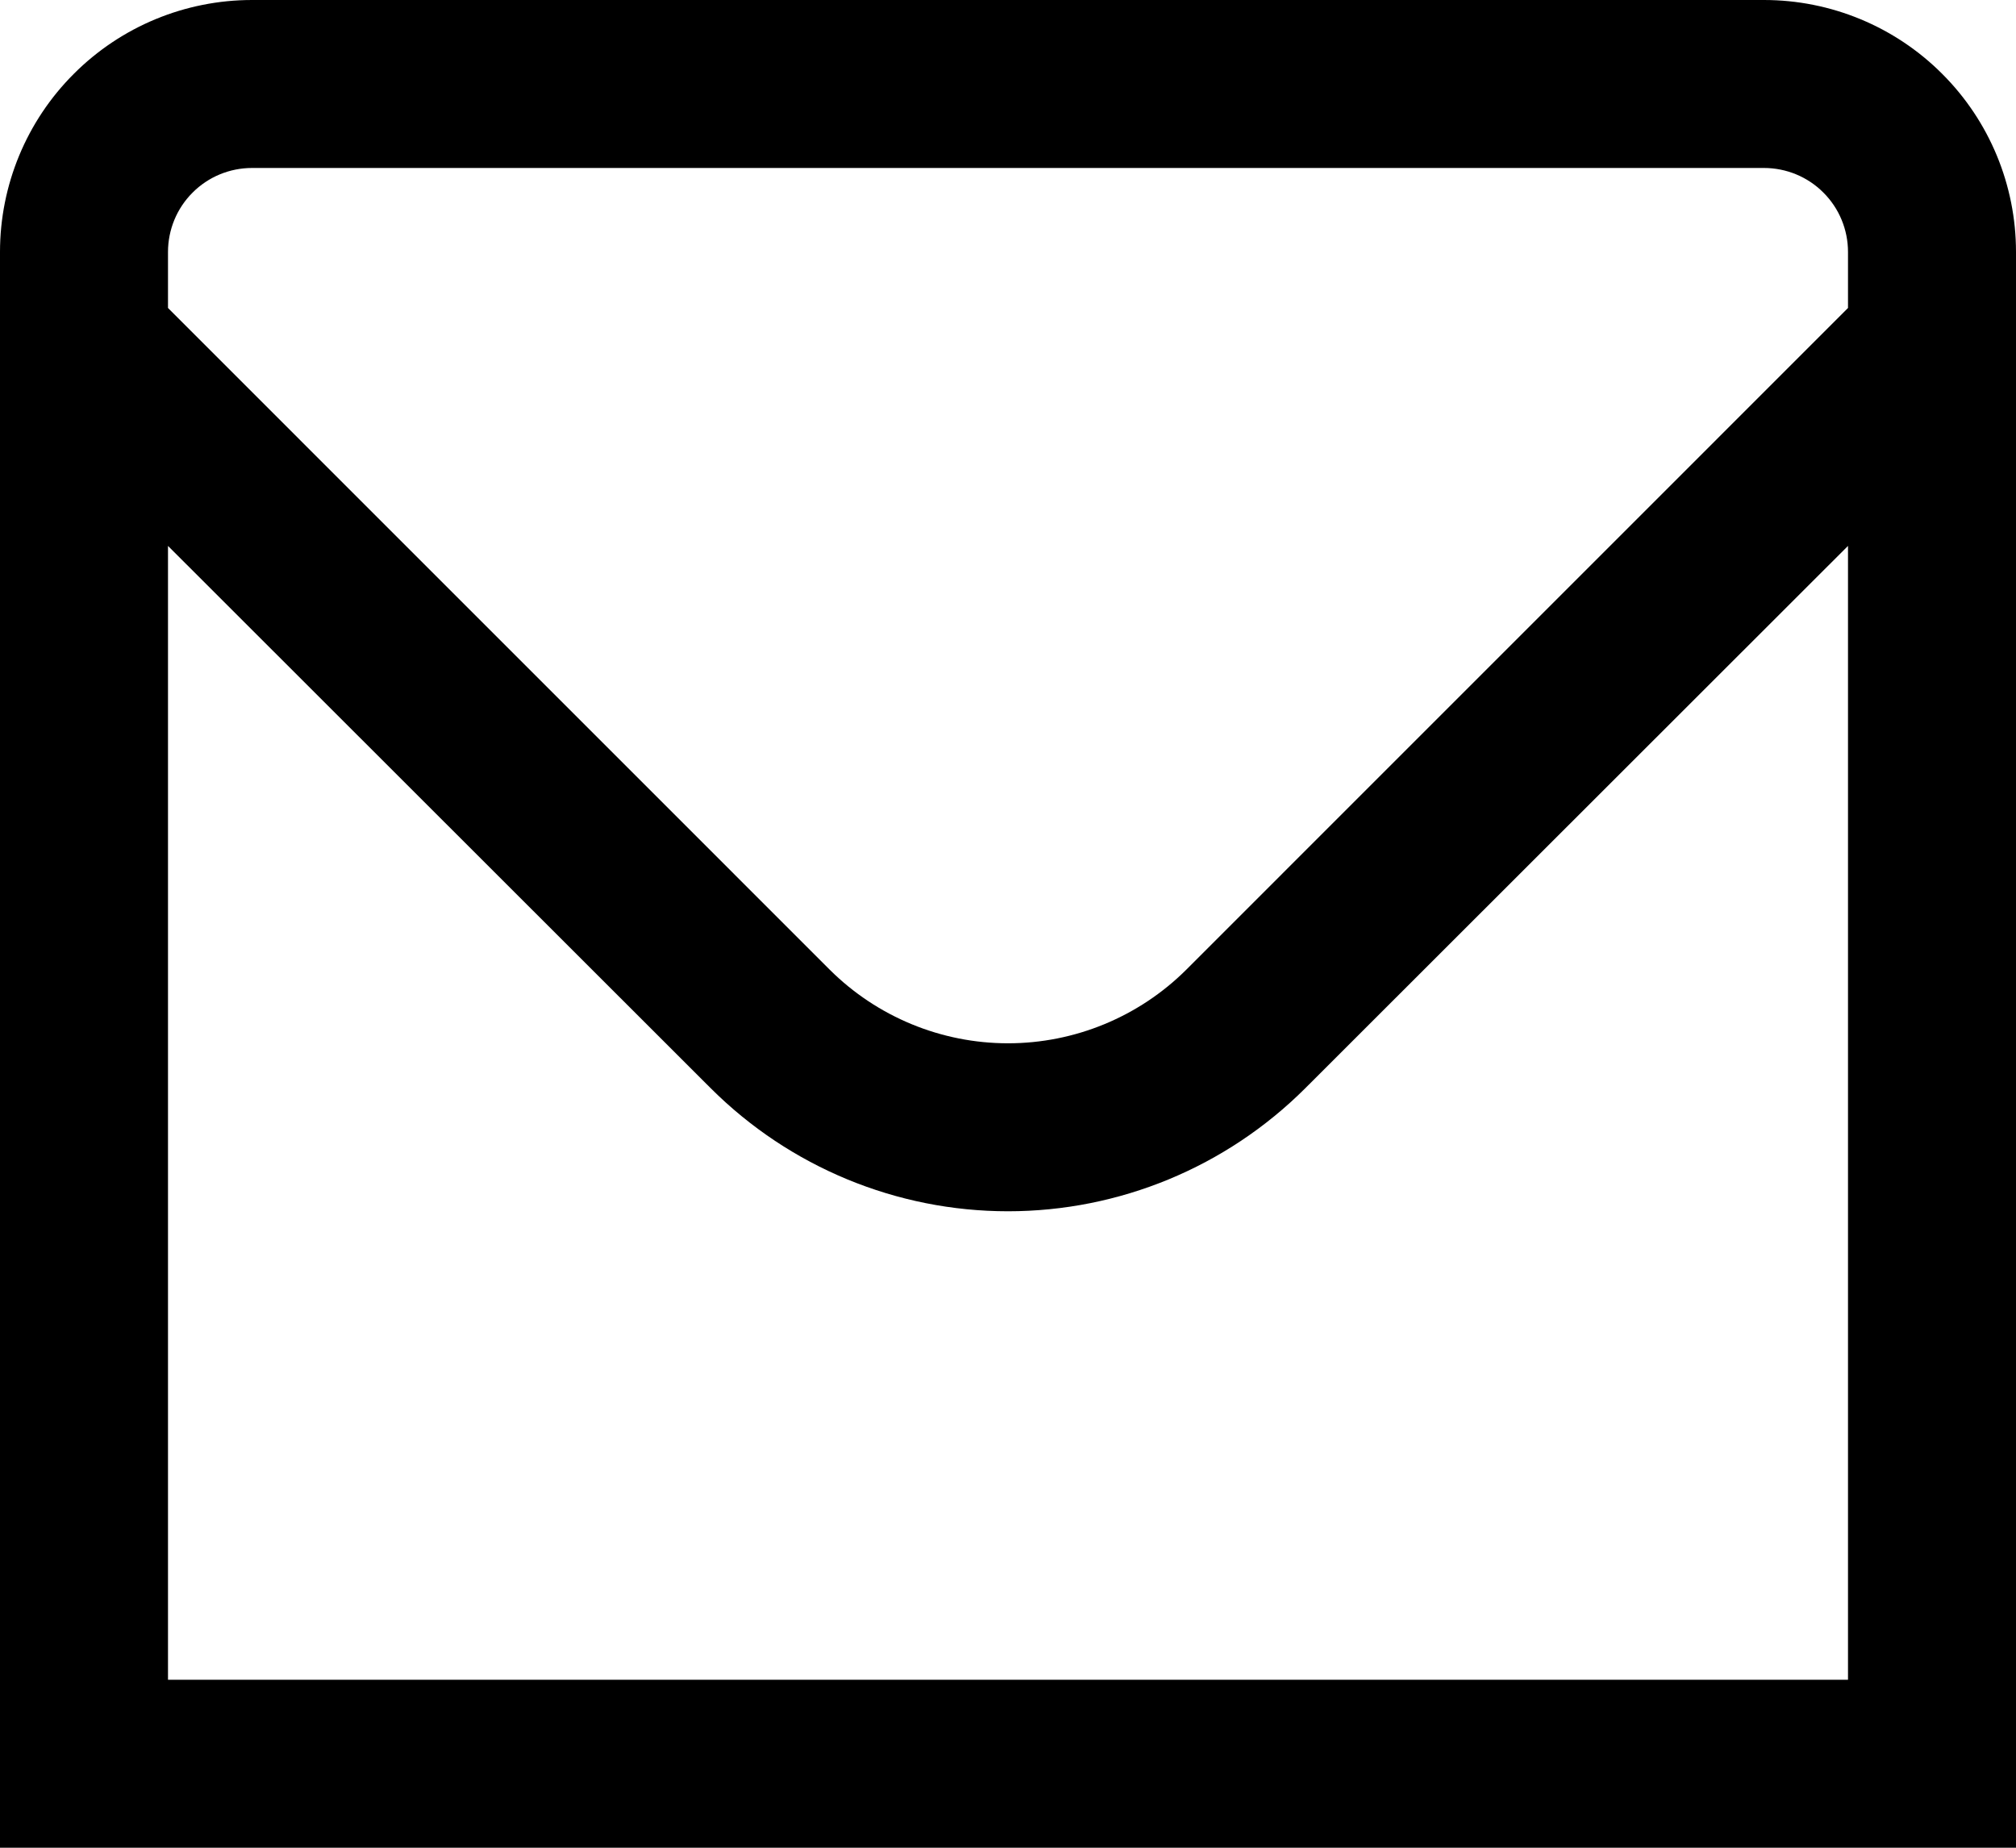
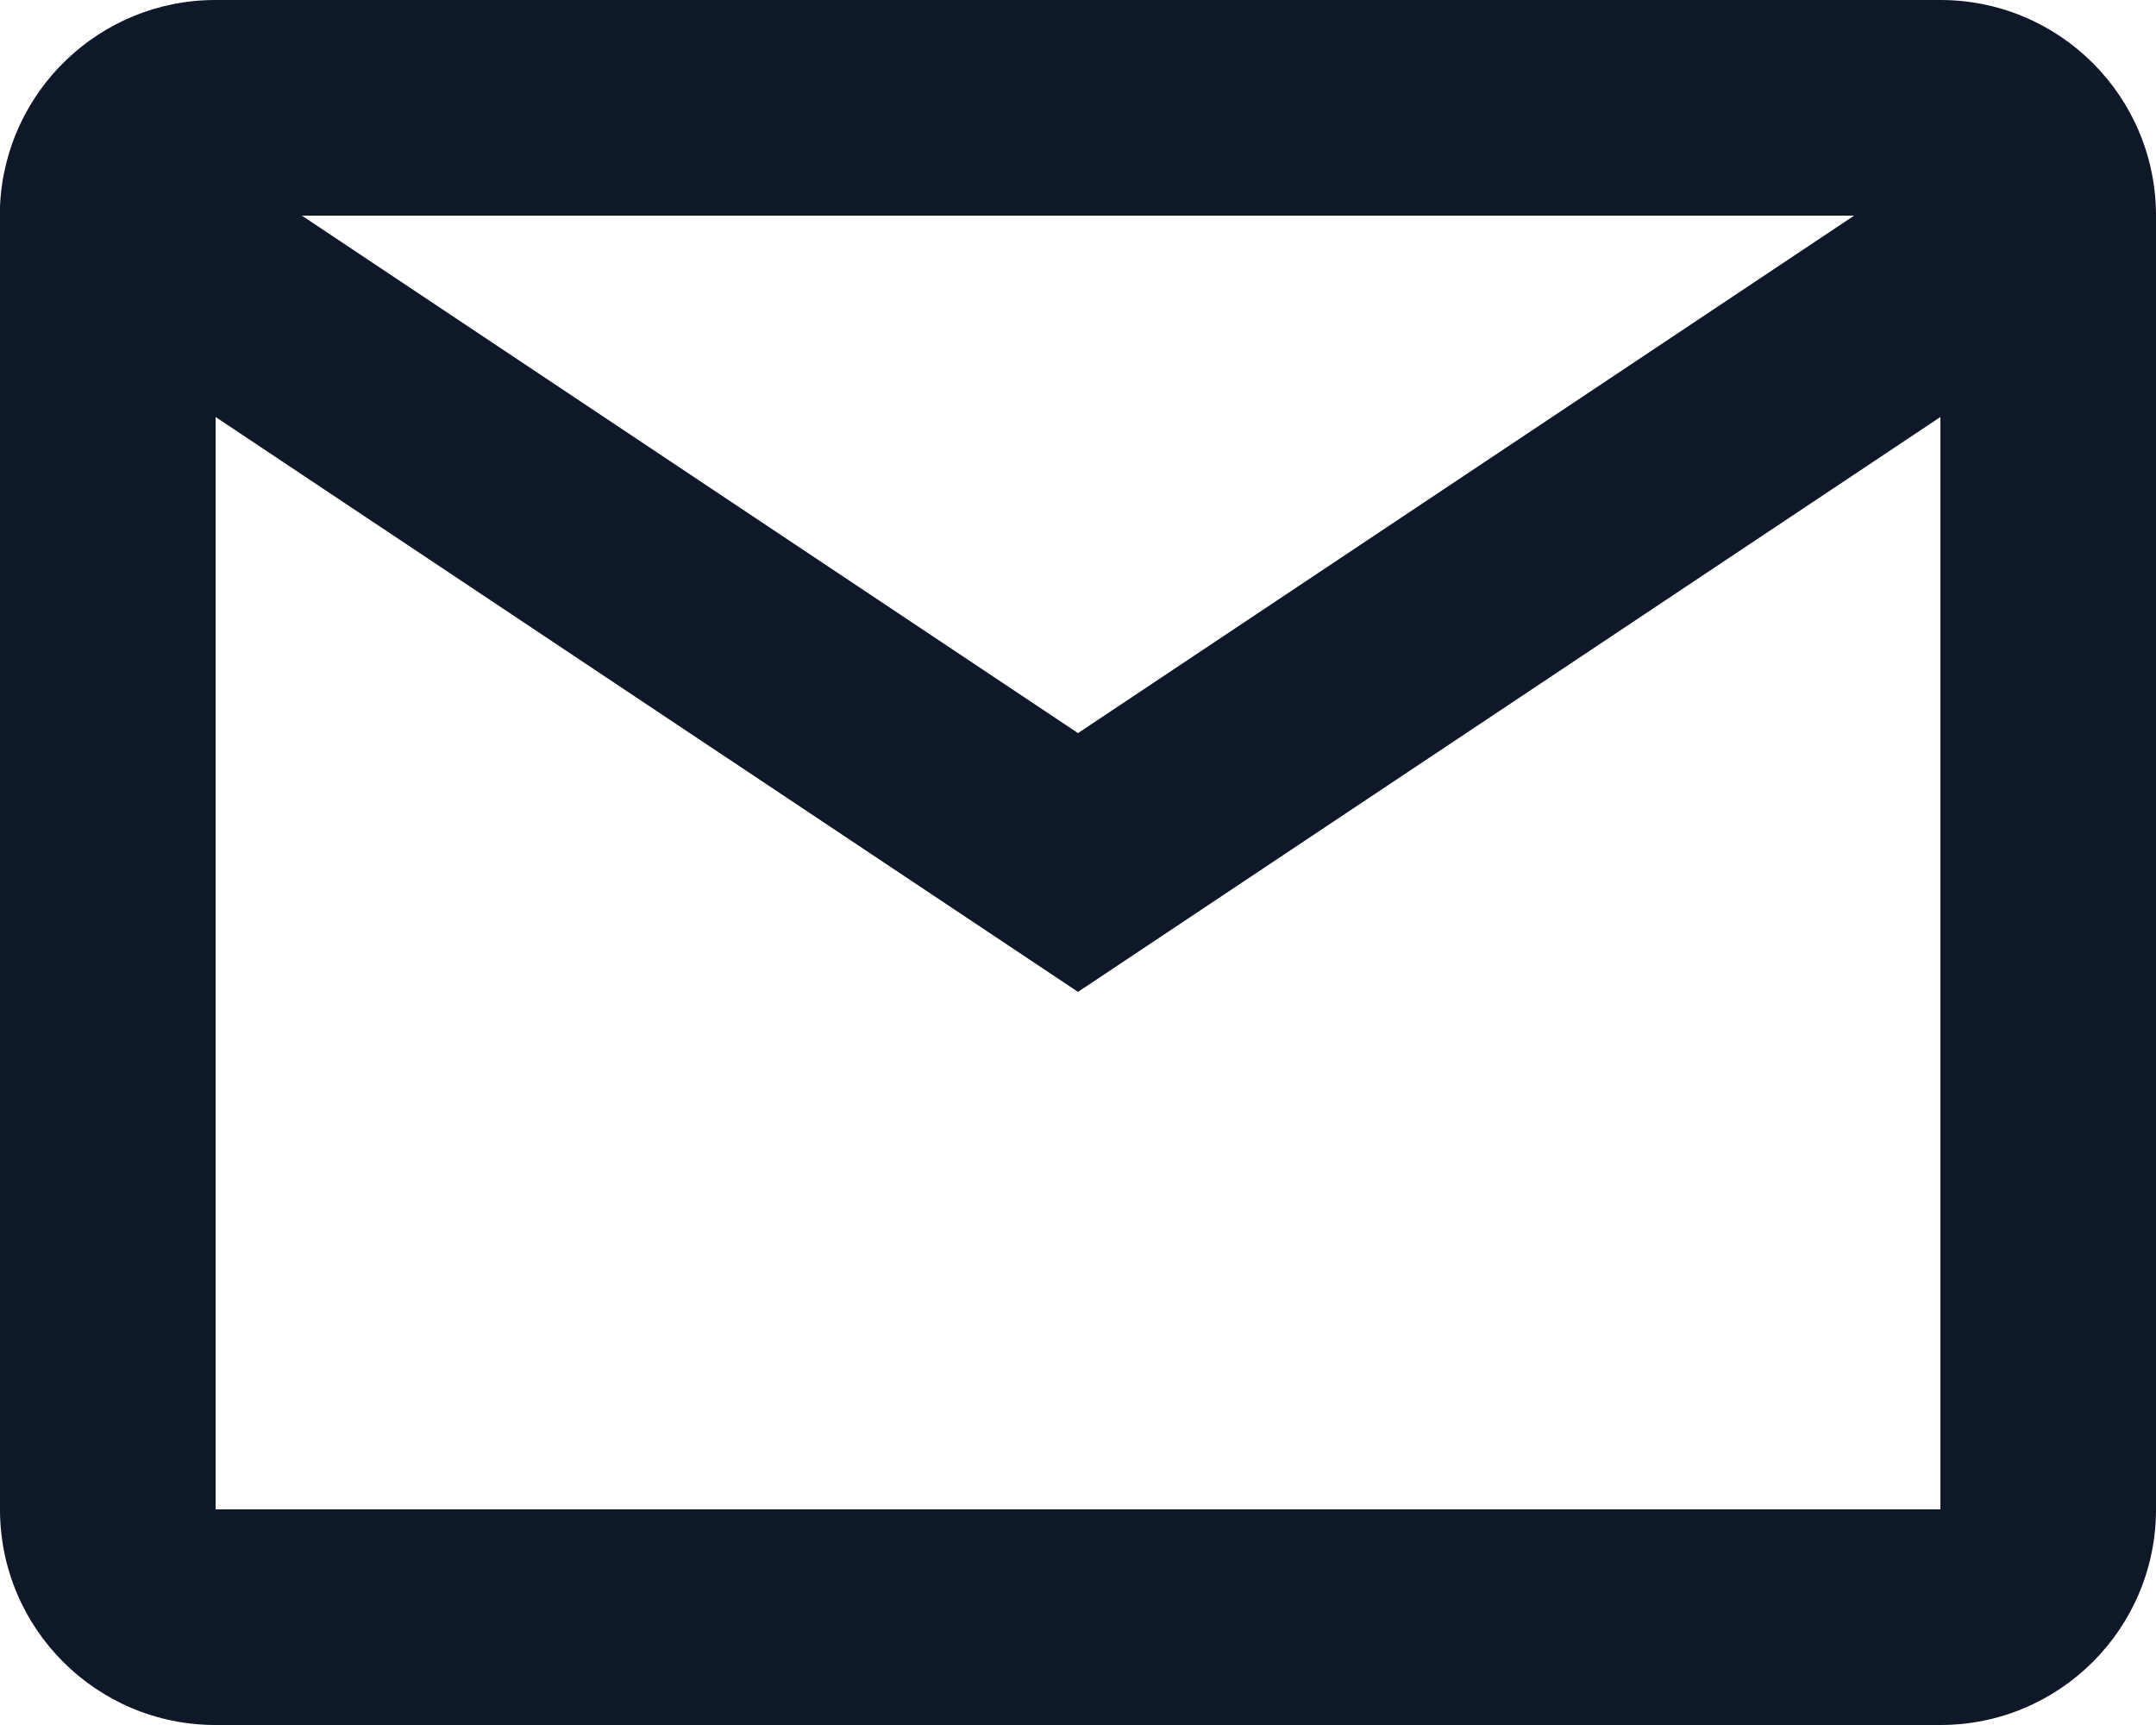
- <svg xmlns="http://www.w3.org/2000/svg" width="24" height="22" viewBox="0 0 24 22" fill="none">
-   <path d="M21 0H3C2.204 0 1.441 0.316 0.879 0.879C0.316 1.441 0 2.204 0 3L0 22H24V3C24 2.204 23.684 1.441 23.121 0.879C22.559 0.316 21.796 0 21 0ZM3 2H21C21.265 2 21.52 2.105 21.707 2.293C21.895 2.48 22 2.735 22 3V3.667L14.122 11.546C13.558 12.107 12.795 12.422 12 12.422C11.205 12.422 10.442 12.107 9.878 11.546L2 3.667V3C2 2.735 2.105 2.48 2.293 2.293C2.48 2.105 2.735 2 3 2ZM2 20V6.5L8.464 12.96C9.403 13.896 10.674 14.422 12 14.422C13.326 14.422 14.597 13.896 15.536 12.96L22 6.5V20H2Z" fill="#000" />
+ <svg xmlns="http://www.w3.org/2000/svg" width="20" height="16" viewBox="0 0 20 16" fill="none">
+   <path d="M18 16H2C0.895 16 0 15.105 0 14V1.913C0.047 0.843 0.929 -0.001 2 9.11911e-07H18C19.105 9.11911e-07 20 0.895 20 2V14C20 15.105 19.105 16 18 16ZM2 3.868V14H18V3.868L10 9.2L2 3.868ZM2.8 2L10 6.8L17.2 2H2.8Z" fill="#0F1828" />
</svg>
